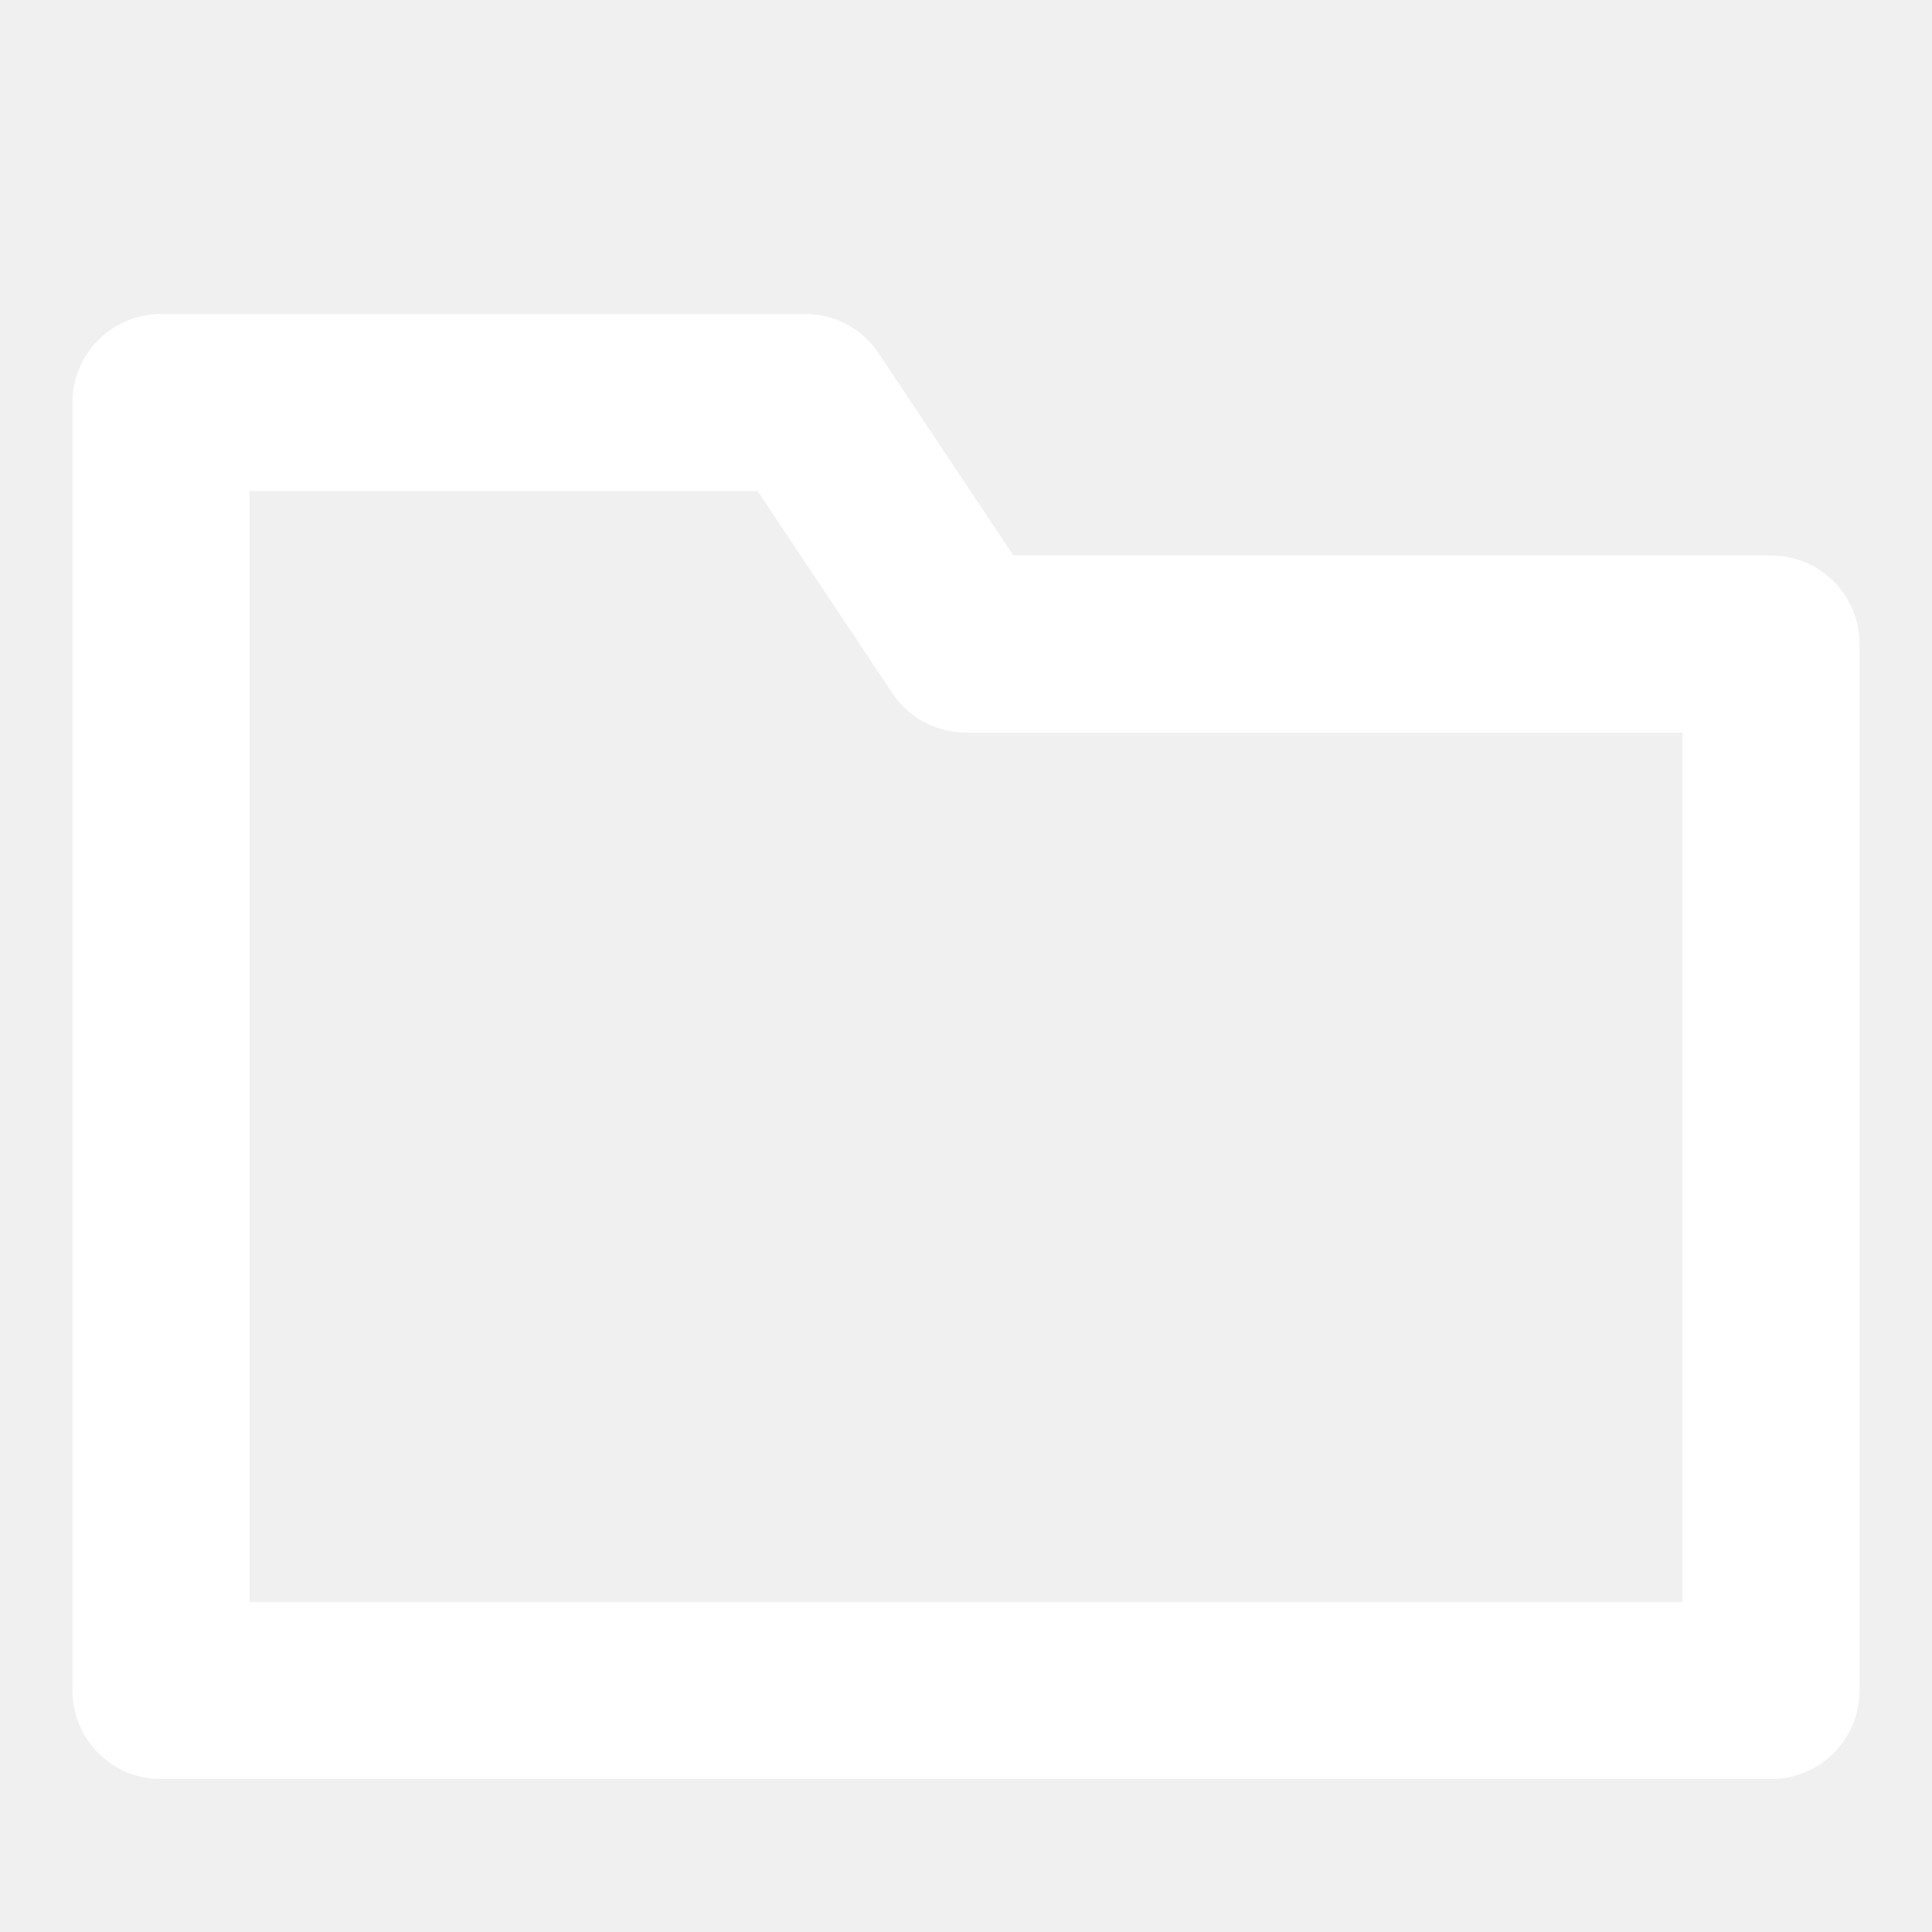
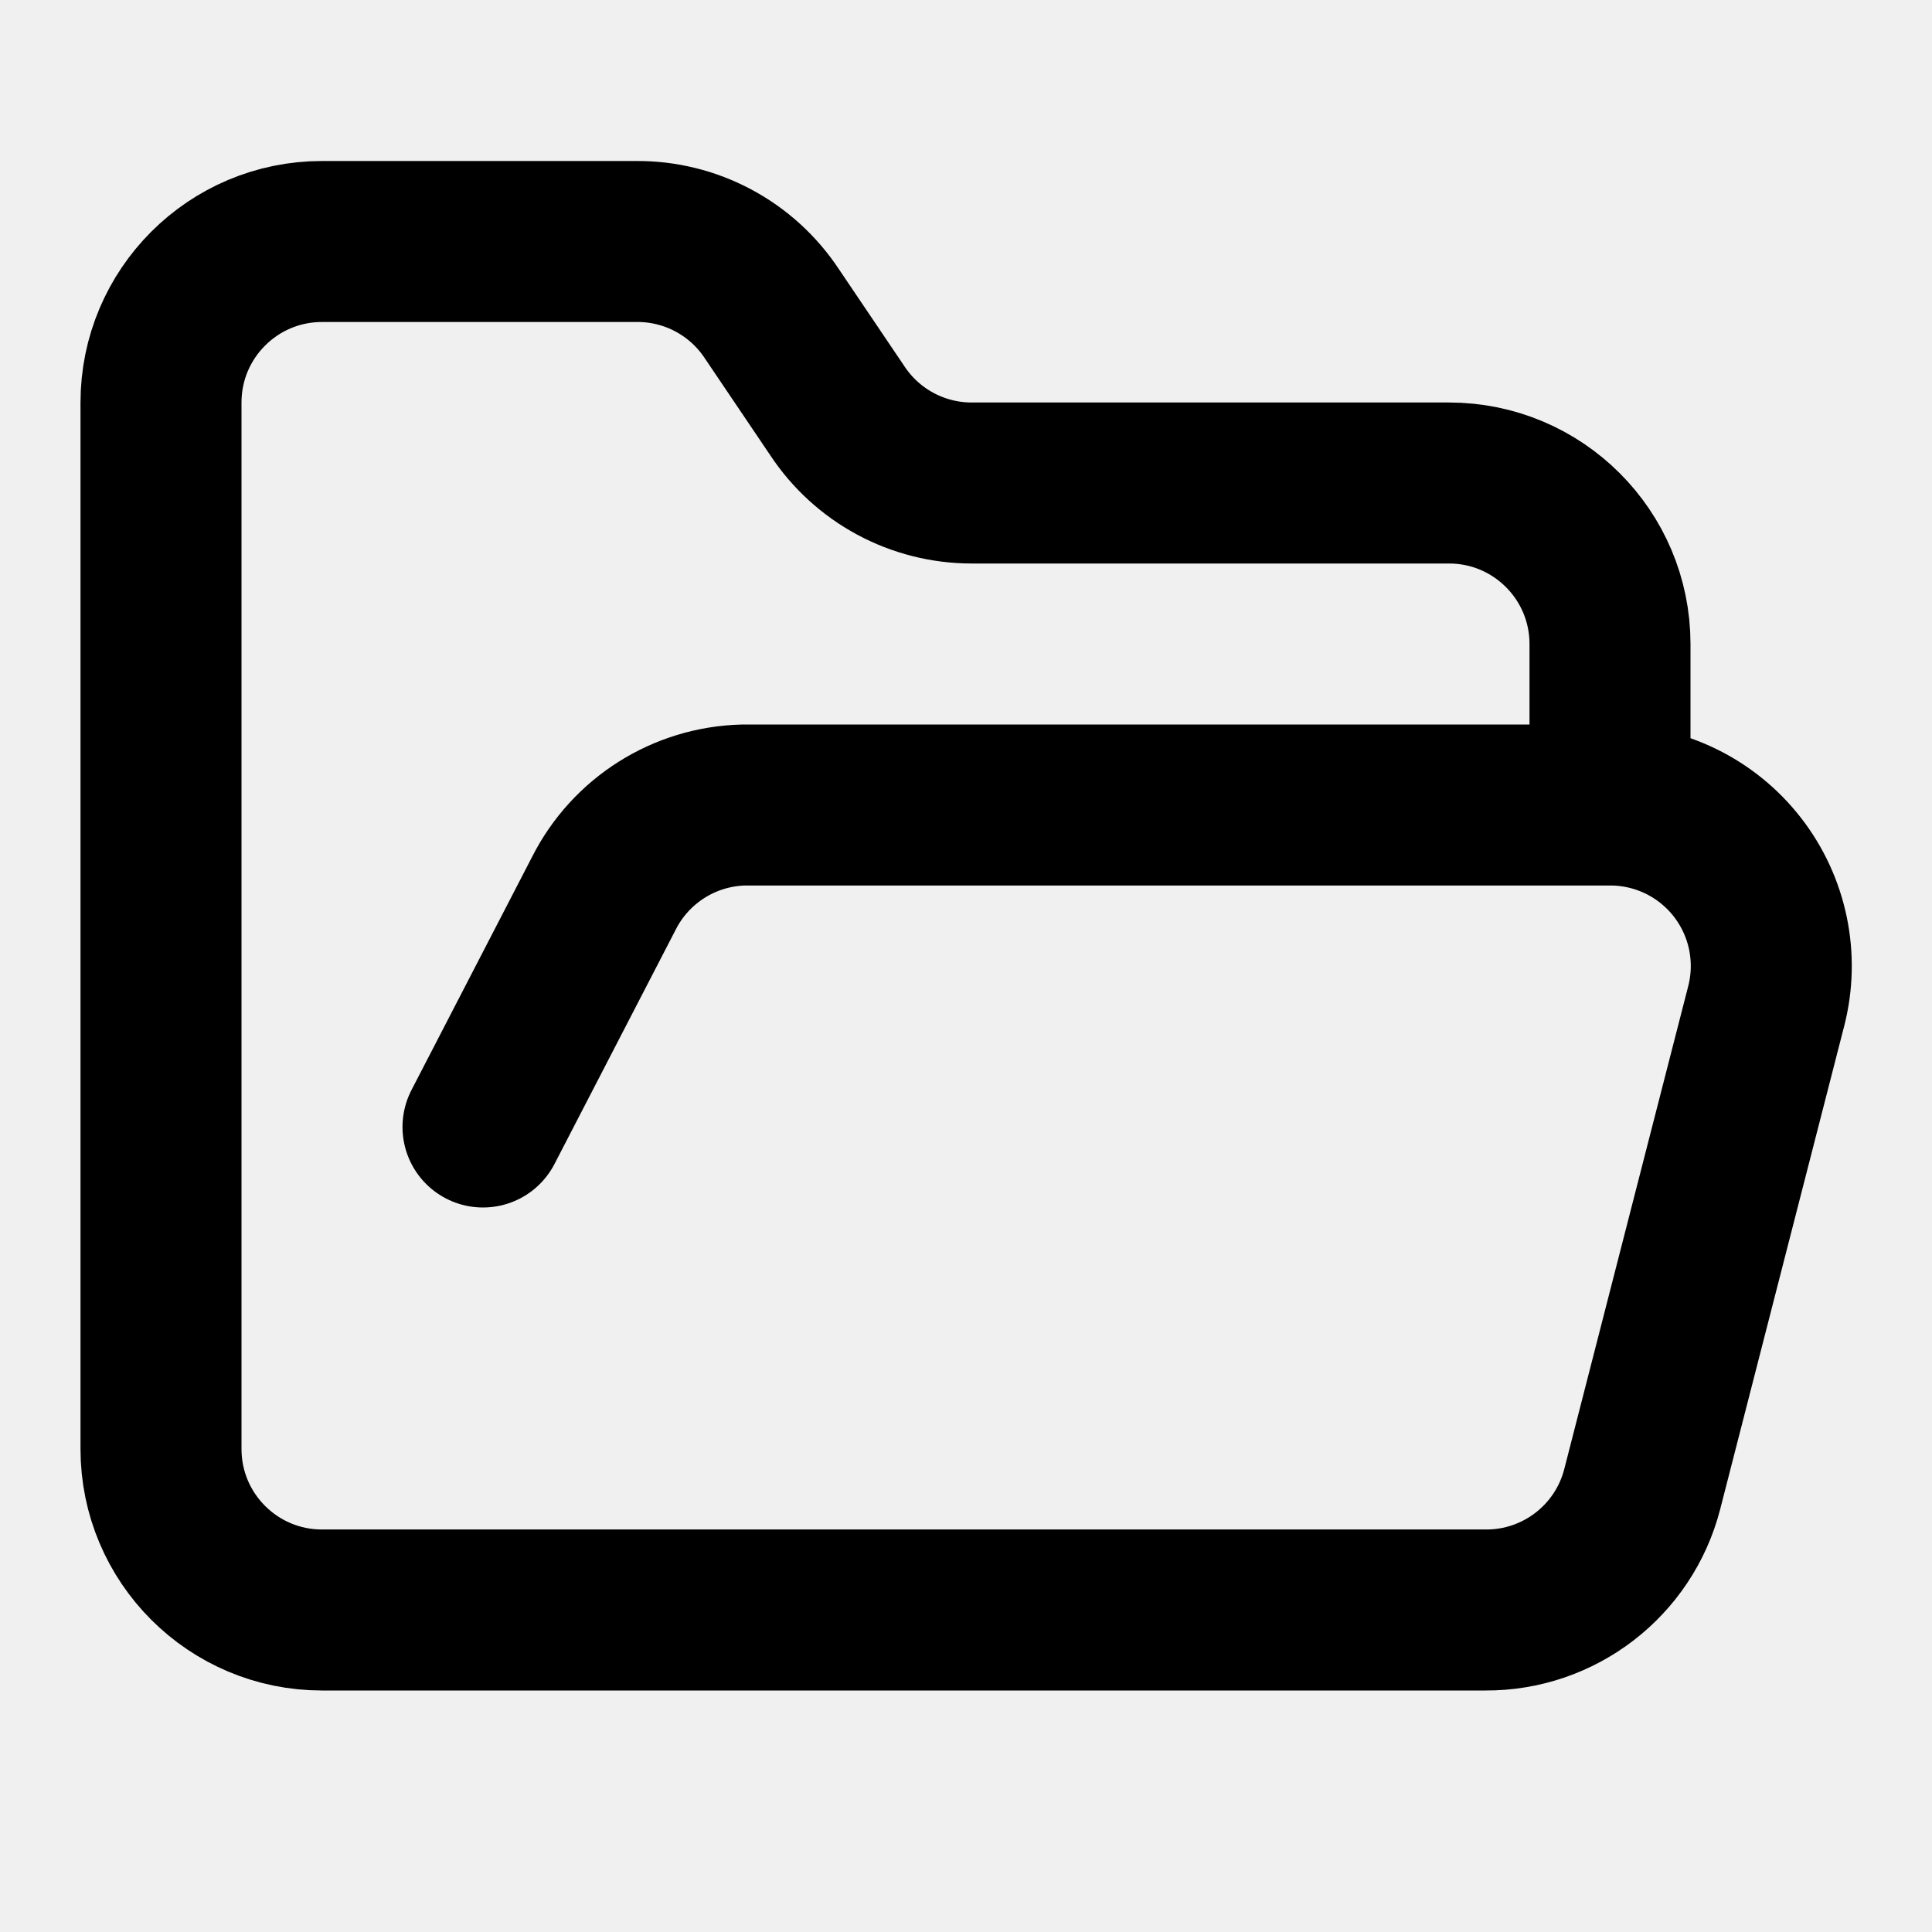
- <svg xmlns="http://www.w3.org/2000/svg" width="24" height="24" viewBox="0 0 24 24">
-   <g stroke="#ffffff" fill="none" stroke-width="2.2" stroke-linecap="round" stroke-linejoin="round">
-     <path d="M2 5h8l2 3h10v13H2Z" />
-   </g>
+ <svg xmlns="http://www.w3.org/2000/svg" width="24" height="24" viewBox="0 0 24 24" fill="none" stroke="currentColor" stroke-width="2" stroke-linecap="round" stroke-linejoin="round">
+   <path d="m6 14 1.5-2.9A2 2 0 0 1 9.24 10H20a2 2 0 0 1 1.94 2.5l-1.54 6a2 2 0 0 1-1.95 1.5H4a2 2 0 0 1-2-2V5a2 2 0 0 1 2-2h3.9a2 2 0 0 1 1.69.9l.81 1.2a2 2 0 0 0 1.67.9H18a2 2 0 0 1 2 2v2" />
</svg>
